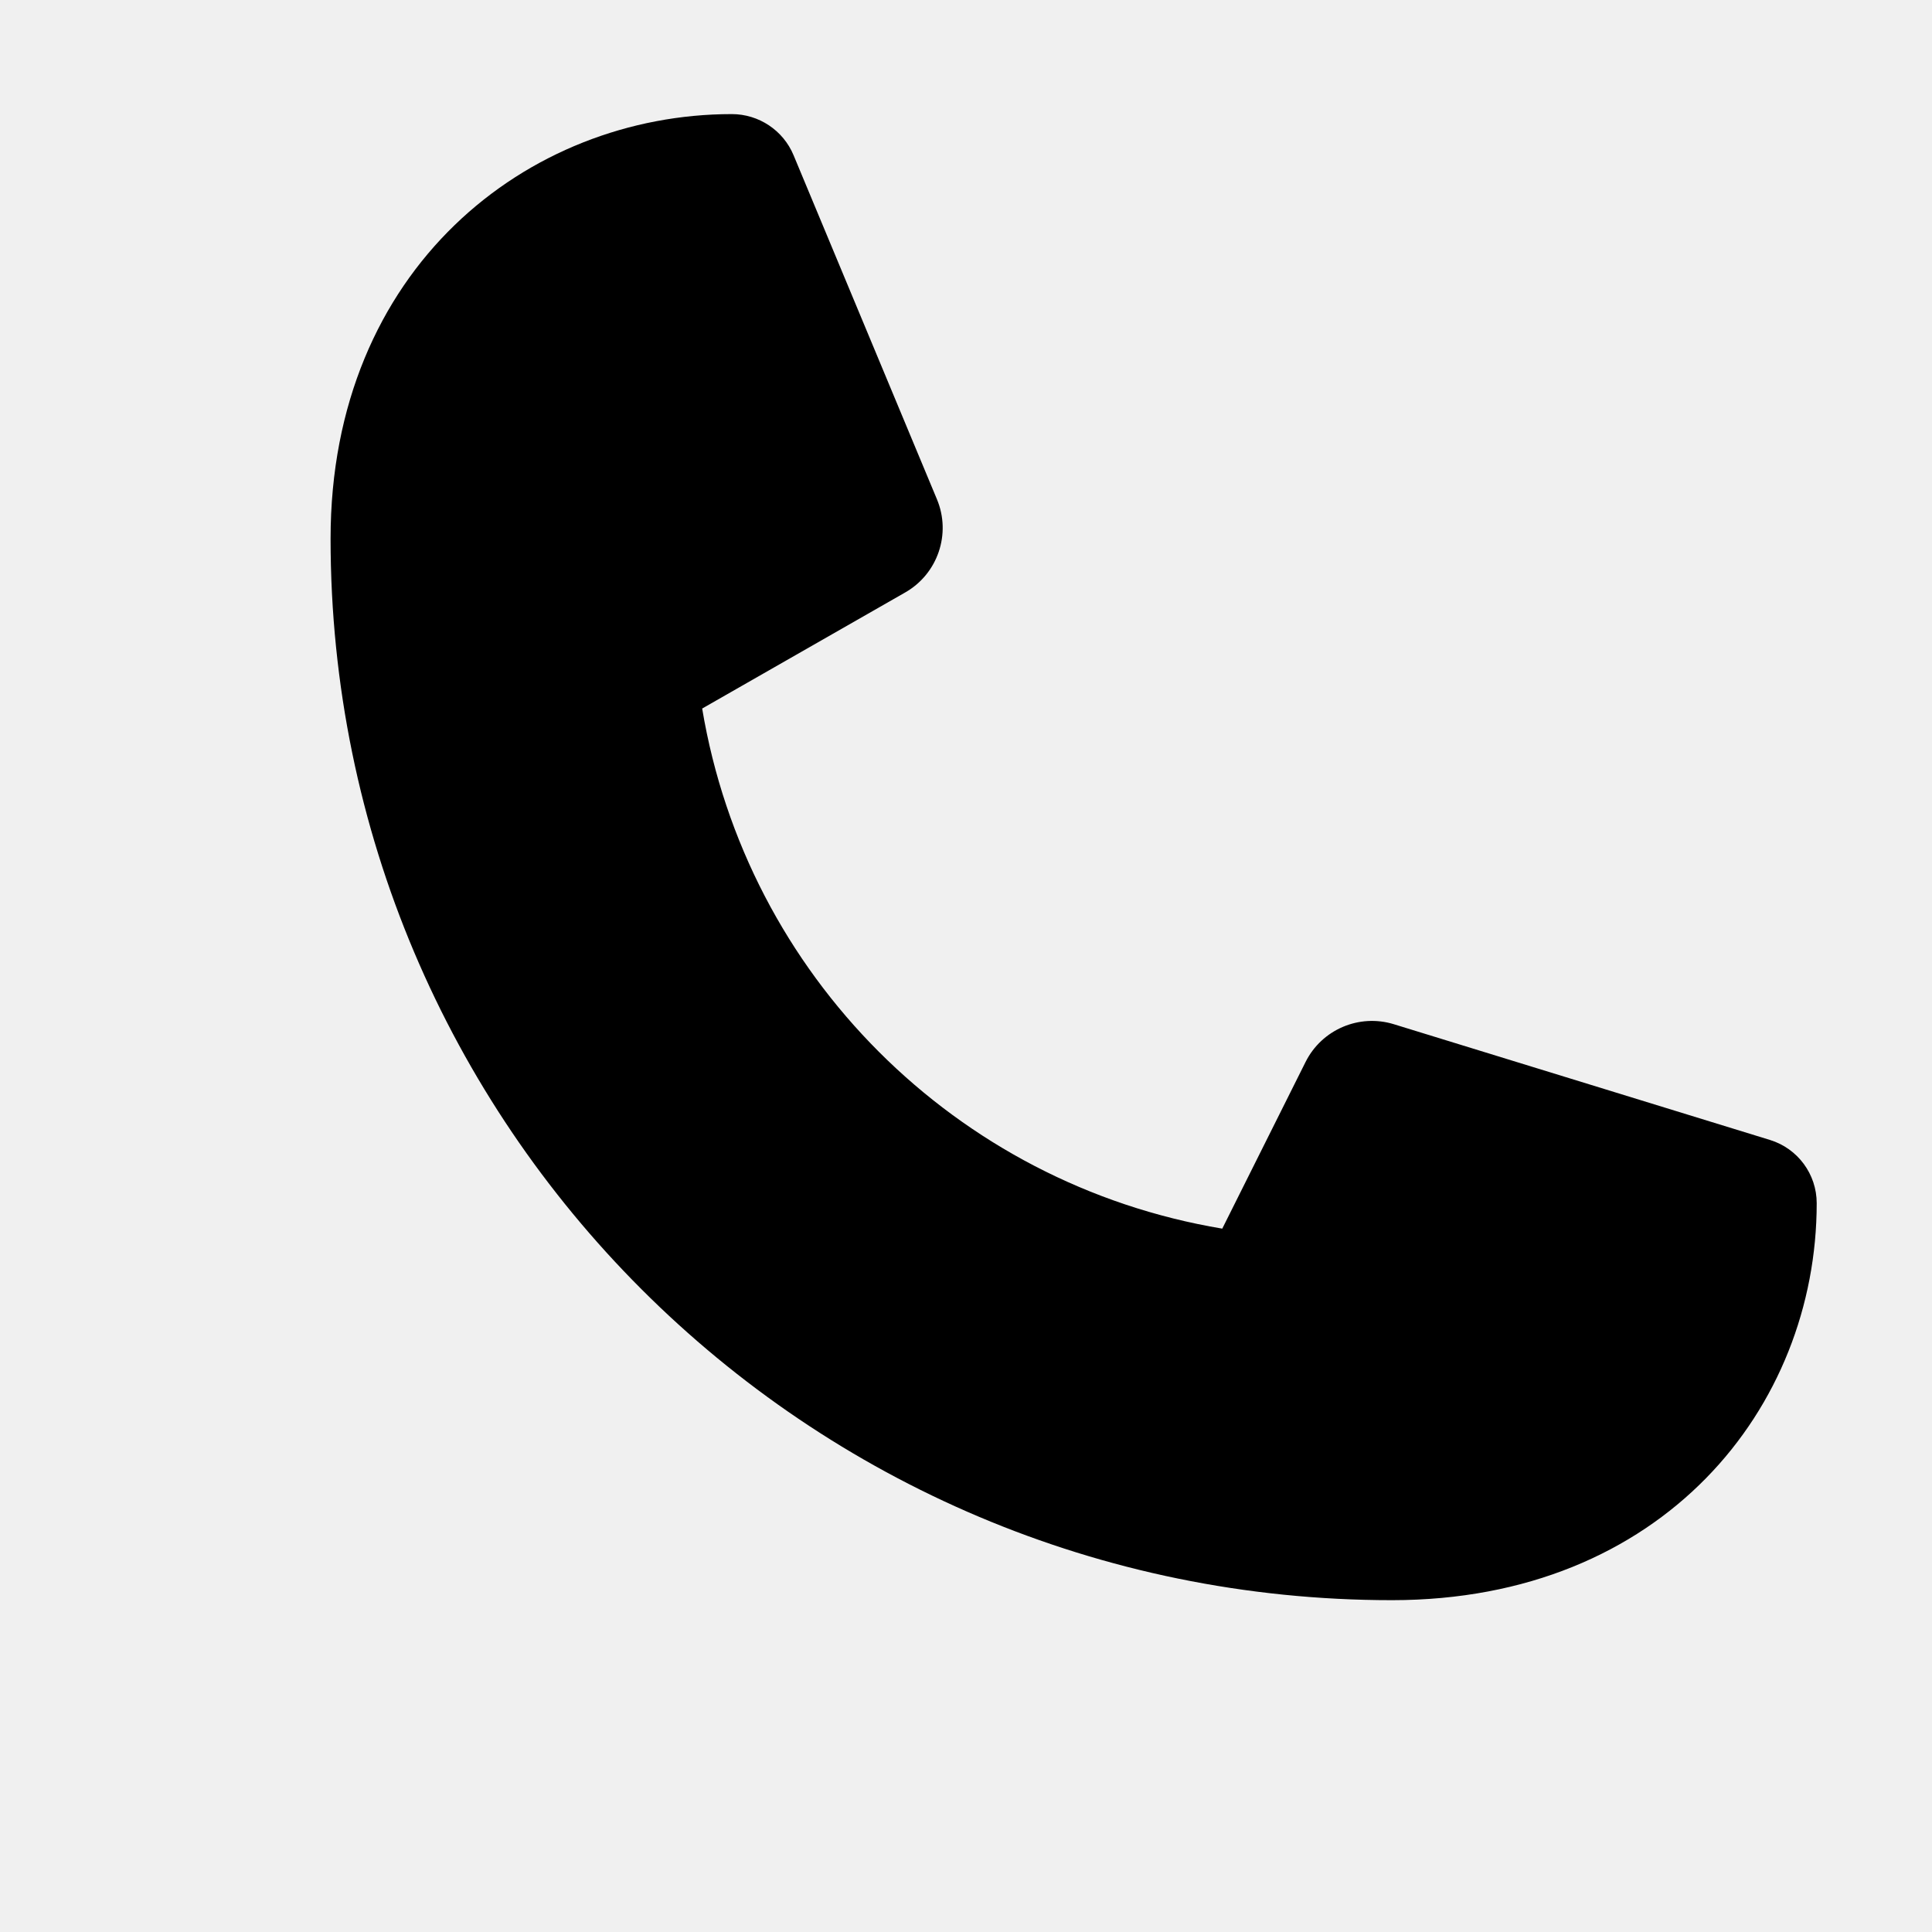
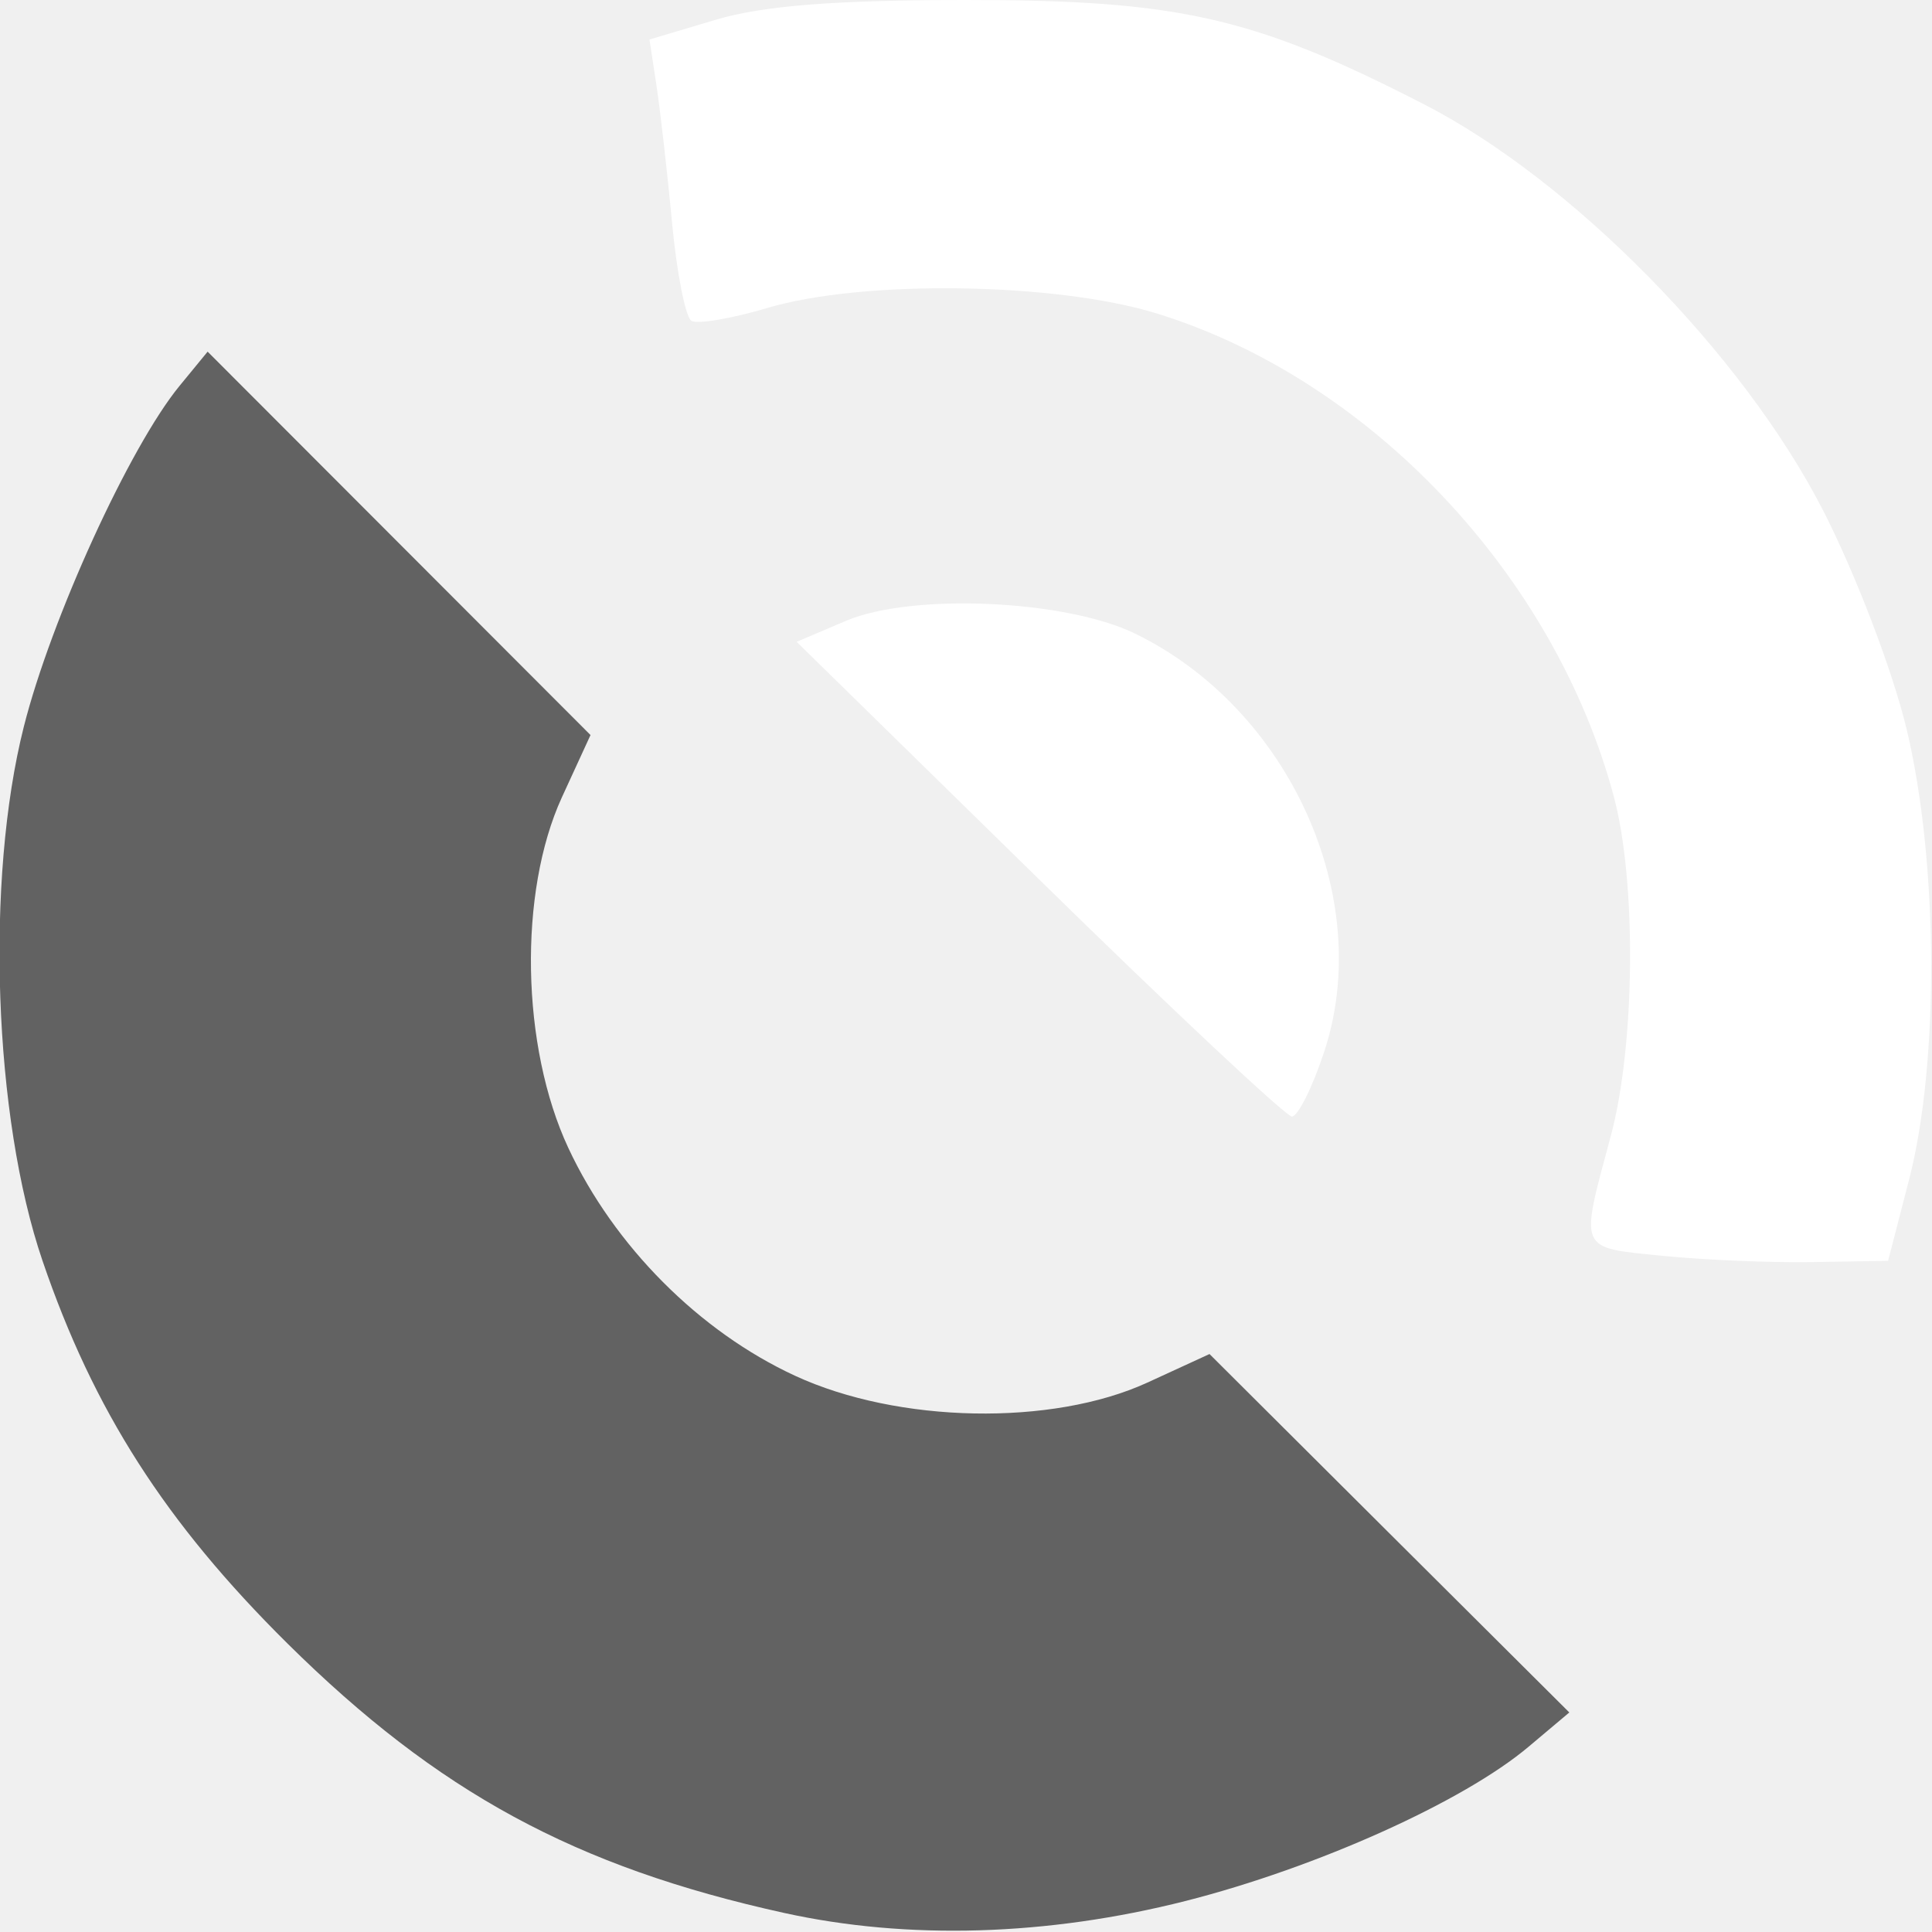
- <svg xmlns="http://www.w3.org/2000/svg" width="20" height="20" viewBox="0 0 24 24">
-   <g transform="translate(12 12) rotate(-135) translate(-12 -12)">
-     <path fill="currentColor" d="M21.335 10.172C16.185 5.023 7.836 5.023 2.687 10.172.309 12.551.649 15.594 2.444 17.389c.255.255.647.314.966.145l4.32-2.287c.399-.211.587-.68.444-1.108l-.732-2.195a7.865 7.865 0 0 1 9.137 0l-.764 2.804c-.122.449.109.919.539 1.096l4.282 1.763c.31.128.667.056.904-.181 1.792-1.792 2.169-4.88-.205-7.254Z" />
-   </g>
+ <svg xmlns="http://www.w3.org/2000/svg" viewBox="0 0 154 154">
+   <path fill="#626262" d="M62.5 152.48C45.85 148.81 34.91 142.87 22.91 131 13.18 121.36 7.46 112.43 3.39 100.5-.52 89.06-1.18 70.1 1.9 57.92 4.08 49.29 10.34 35.6 14.31 30.76l2.24-2.73 30.52 30.56-2.28 4.96c-3.48 7.59-3.26 19.87.51 27.95 3.65 7.82 10.44 14.64 18.09 18.17 8.21 3.79 20.47 4.02 28.06.54l4.96-2.28 14.34 14.29 14.34 14.28-3.22 2.71c-5.19 4.39-16.91 9.66-27.38 12.32-11 2.79-22.14 3.12-31.99.95Z" />
+   <path fill="#ffffff" d="M132.5 100.1c-6.75-.68-6.59-.31-4.1-9.56 1.94-7.23 2.06-20.23.24-27.04-4.73-17.7-19.46-33.27-36.42-38.51-8.05-2.49-23.44-2.71-31.06-.44-2.86.85-5.59 1.31-6.05 1.02-.47-.29-1.16-3.8-1.54-7.8-.37-4-.94-8.92-1.24-10.95l-.56-3.67 5.3-1.58C60.84.45 66.61 0 77.08 0c16.91 0 22.9 1.37 36.42 8.31 11.81 6.06 25.4 19.89 31.79 32.32 2.63 5.13 5.56 12.81 6.69 17.5 2.52 10.53 2.61 26.54.2 35.87l-1.68 6.5-6 .1c-3.3.06-8.7-.17-12-.5ZM82.81 70.08 63.5 51.16l3.95-1.68c5.25-2.22 17.46-1.68 23.02 1.02 12.32 6 19.15 21.11 15.07 33.37-.93 2.82-2.09 5.13-2.56 5.13-.47 0-9.55-8.51-20.17-18.92Z" />
</svg>
